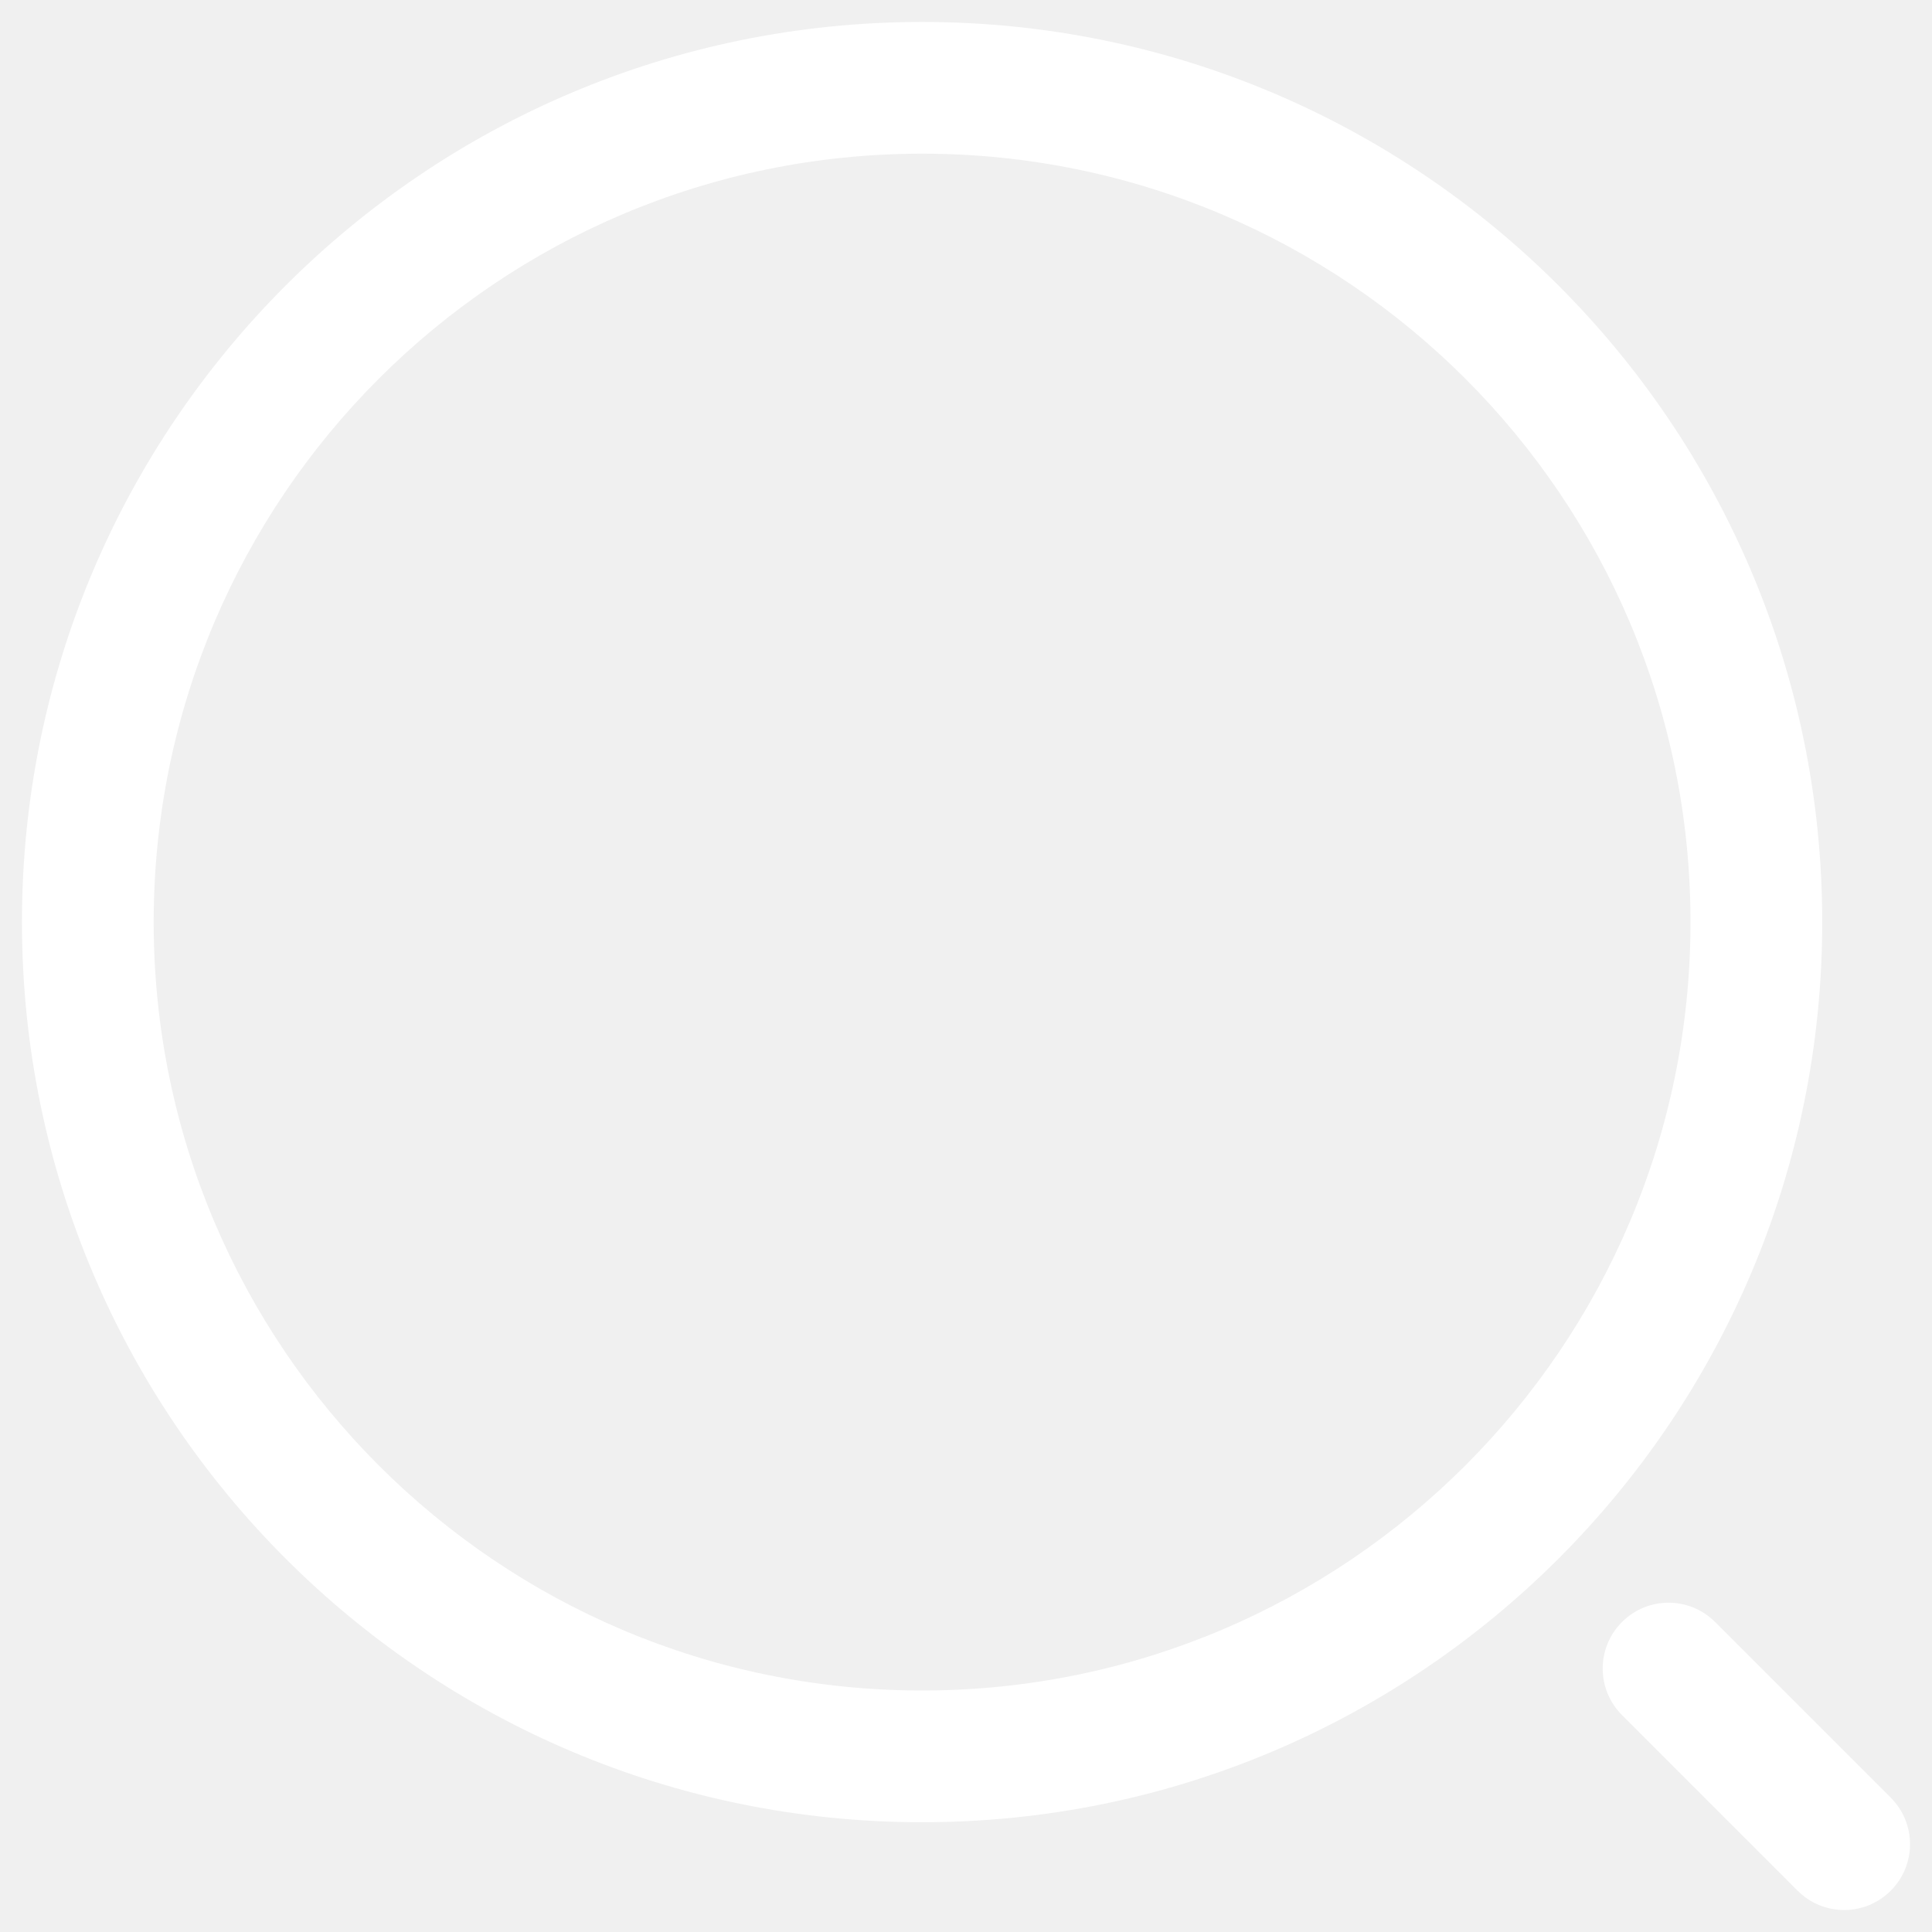
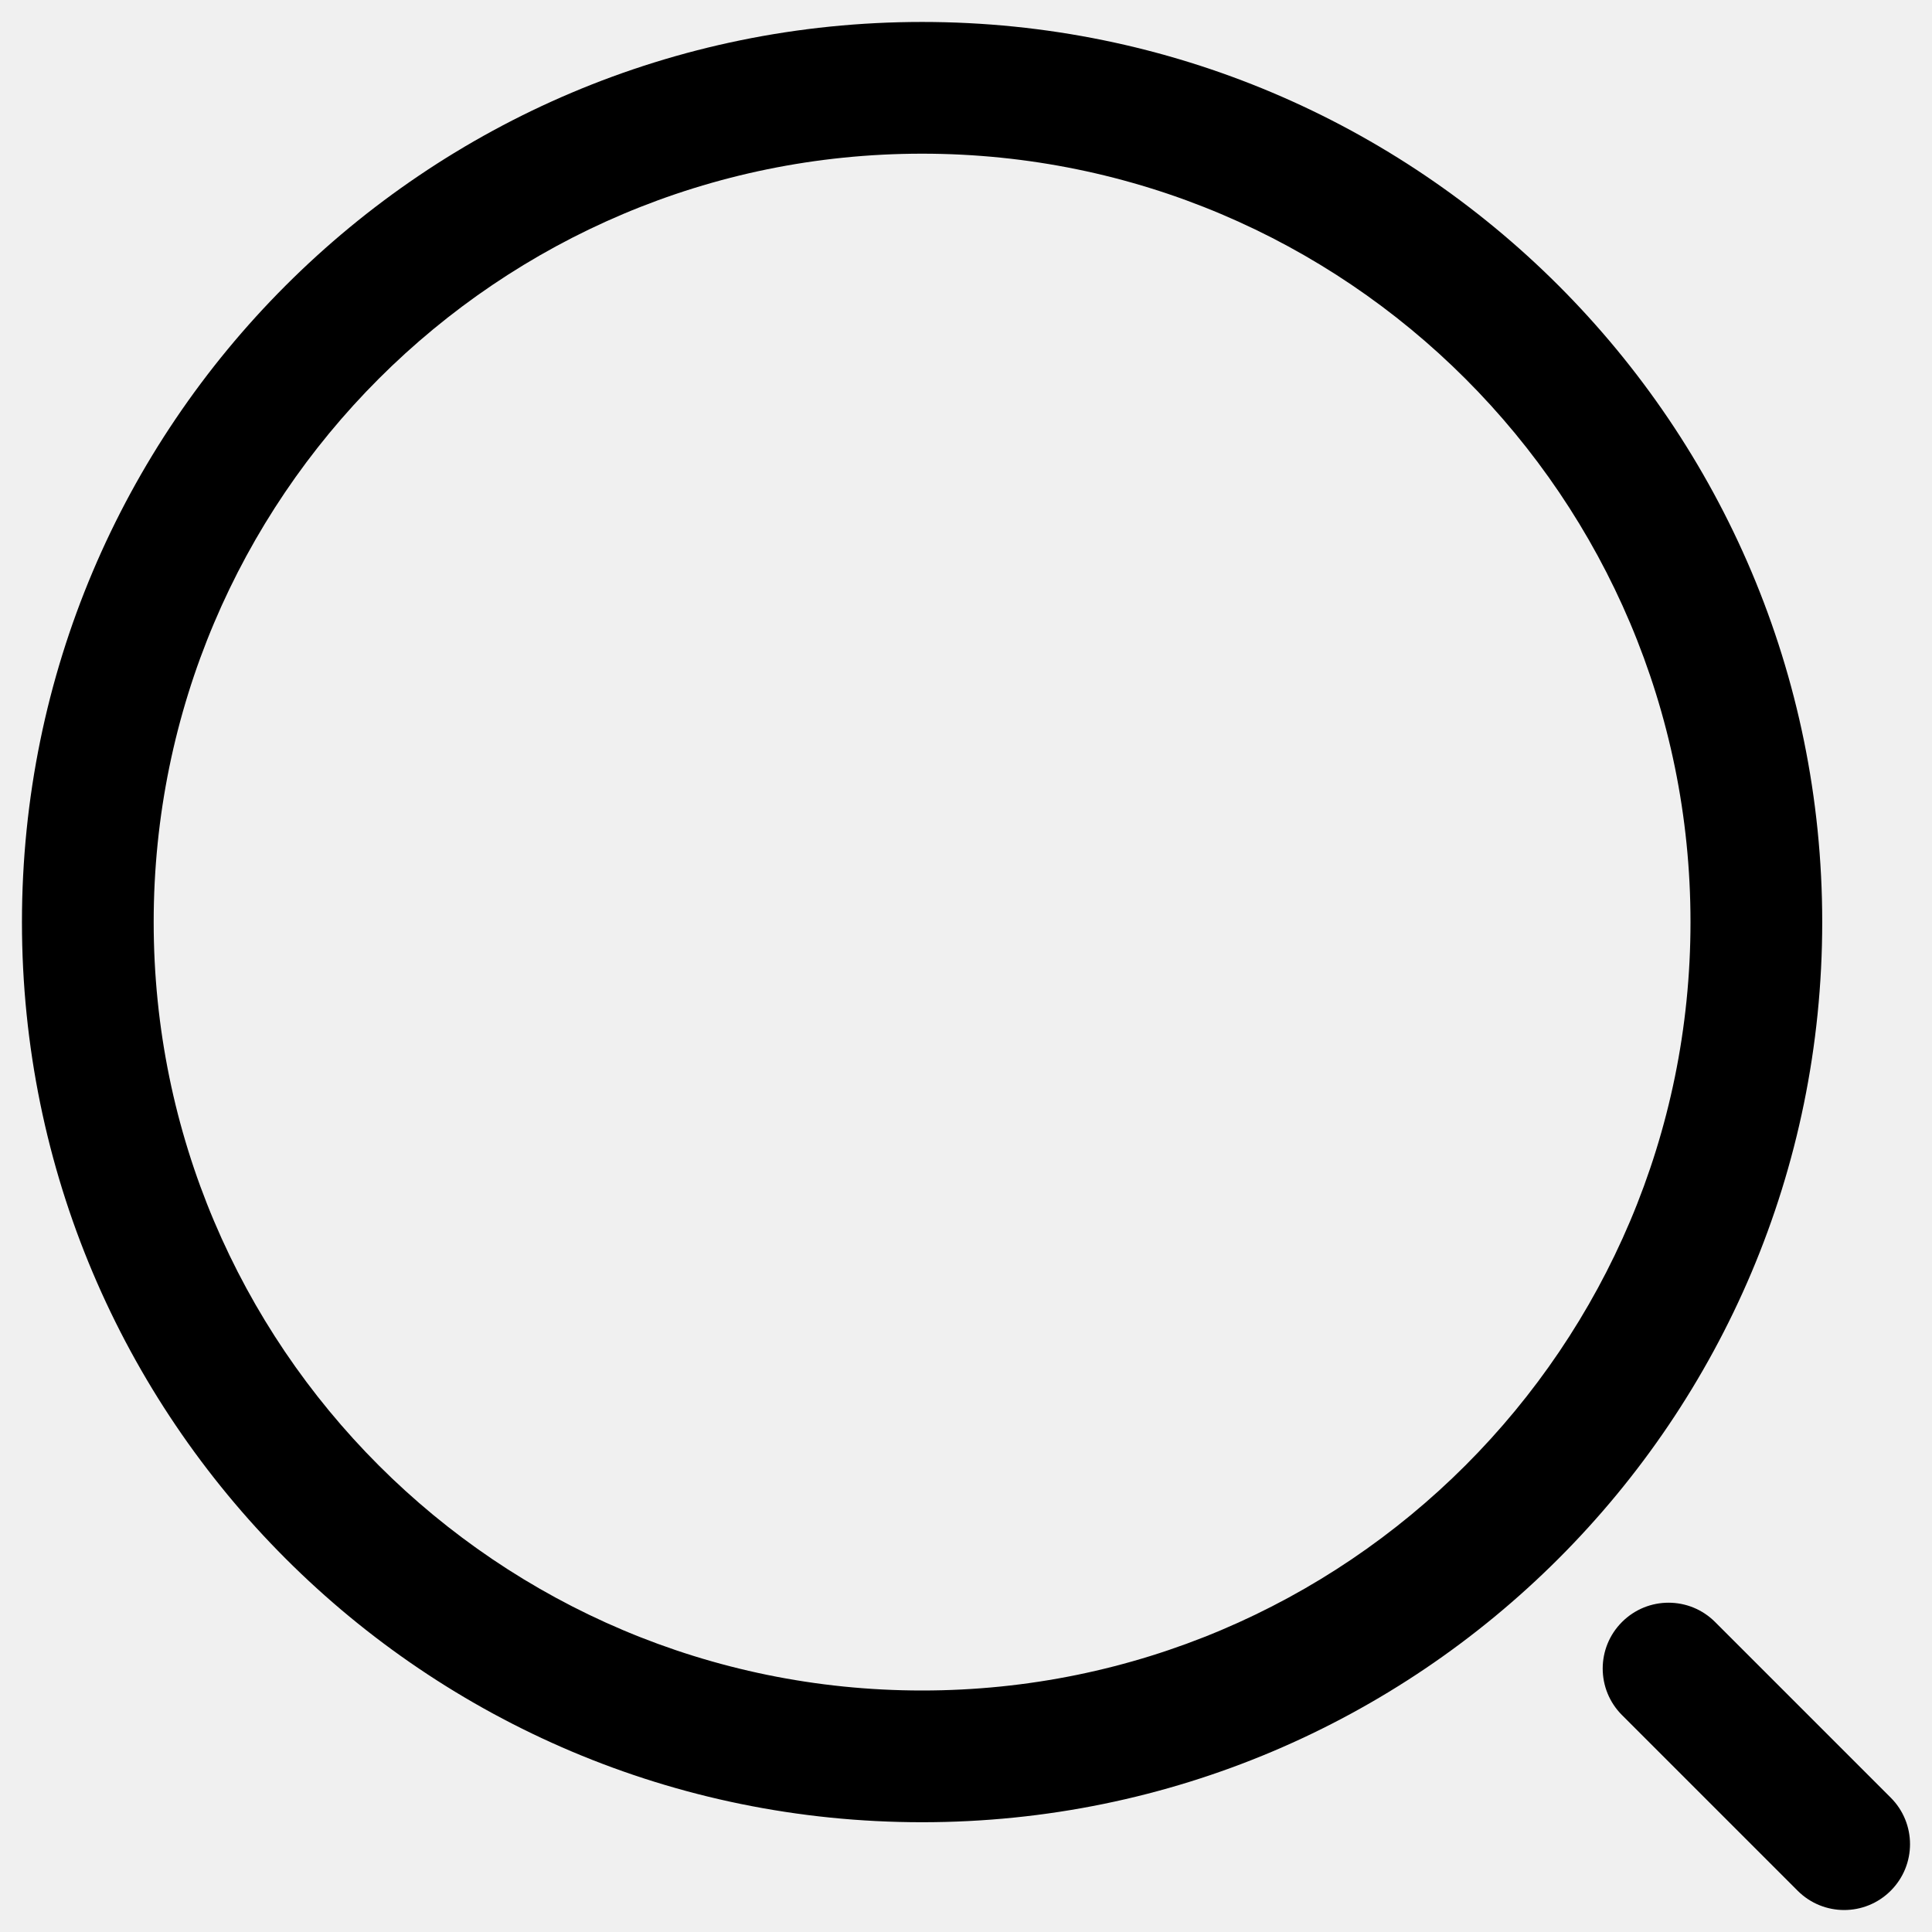
<svg xmlns="http://www.w3.org/2000/svg" width="22" height="22" viewBox="0 0 22 22" fill="none">
-   <path fill-rule="evenodd" clip-rule="evenodd" d="M10.5 1.75C5.668 1.75 1.75 5.668 1.75 10.5C1.75 15.332 5.668 19.25 10.5 19.25C15.332 19.25 19.25 15.332 19.25 10.5C19.25 5.668 15.332 1.75 10.5 1.75ZM0.25 10.5C0.25 4.839 4.839 0.25 10.5 0.25C16.161 0.25 20.75 4.839 20.75 10.5C20.75 16.161 16.161 20.75 10.5 20.75C4.839 20.75 0.25 16.161 0.25 10.5ZM18.47 18.47C18.763 18.177 19.237 18.177 19.53 18.47L21.53 20.47C21.823 20.763 21.823 21.237 21.53 21.53C21.237 21.823 20.763 21.823 20.47 21.53L18.47 19.53C18.177 19.237 18.177 18.763 18.47 18.47Z" fill="#ffffff" />
+   <path fill-rule="evenodd" clip-rule="evenodd" d="M10.5 1.75C5.668 1.75 1.75 5.668 1.75 10.5C1.75 15.332 5.668 19.25 10.5 19.25C15.332 19.25 19.25 15.332 19.25 10.5C19.25 5.668 15.332 1.75 10.5 1.75ZM0.25 10.5C0.25 4.839 4.839 0.25 10.5 0.25C16.161 0.25 20.75 4.839 20.75 10.5C20.75 16.161 16.161 20.75 10.5 20.75C4.839 20.75 0.25 16.161 0.25 10.5ZM18.47 18.47C18.763 18.177 19.237 18.177 19.53 18.47L21.53 20.47C21.823 20.763 21.823 21.237 21.53 21.53C21.237 21.823 20.763 21.823 20.47 21.53L18.47 19.53C18.177 19.237 18.177 18.763 18.47 18.47Z" fill="currentColor" />
</svg>
